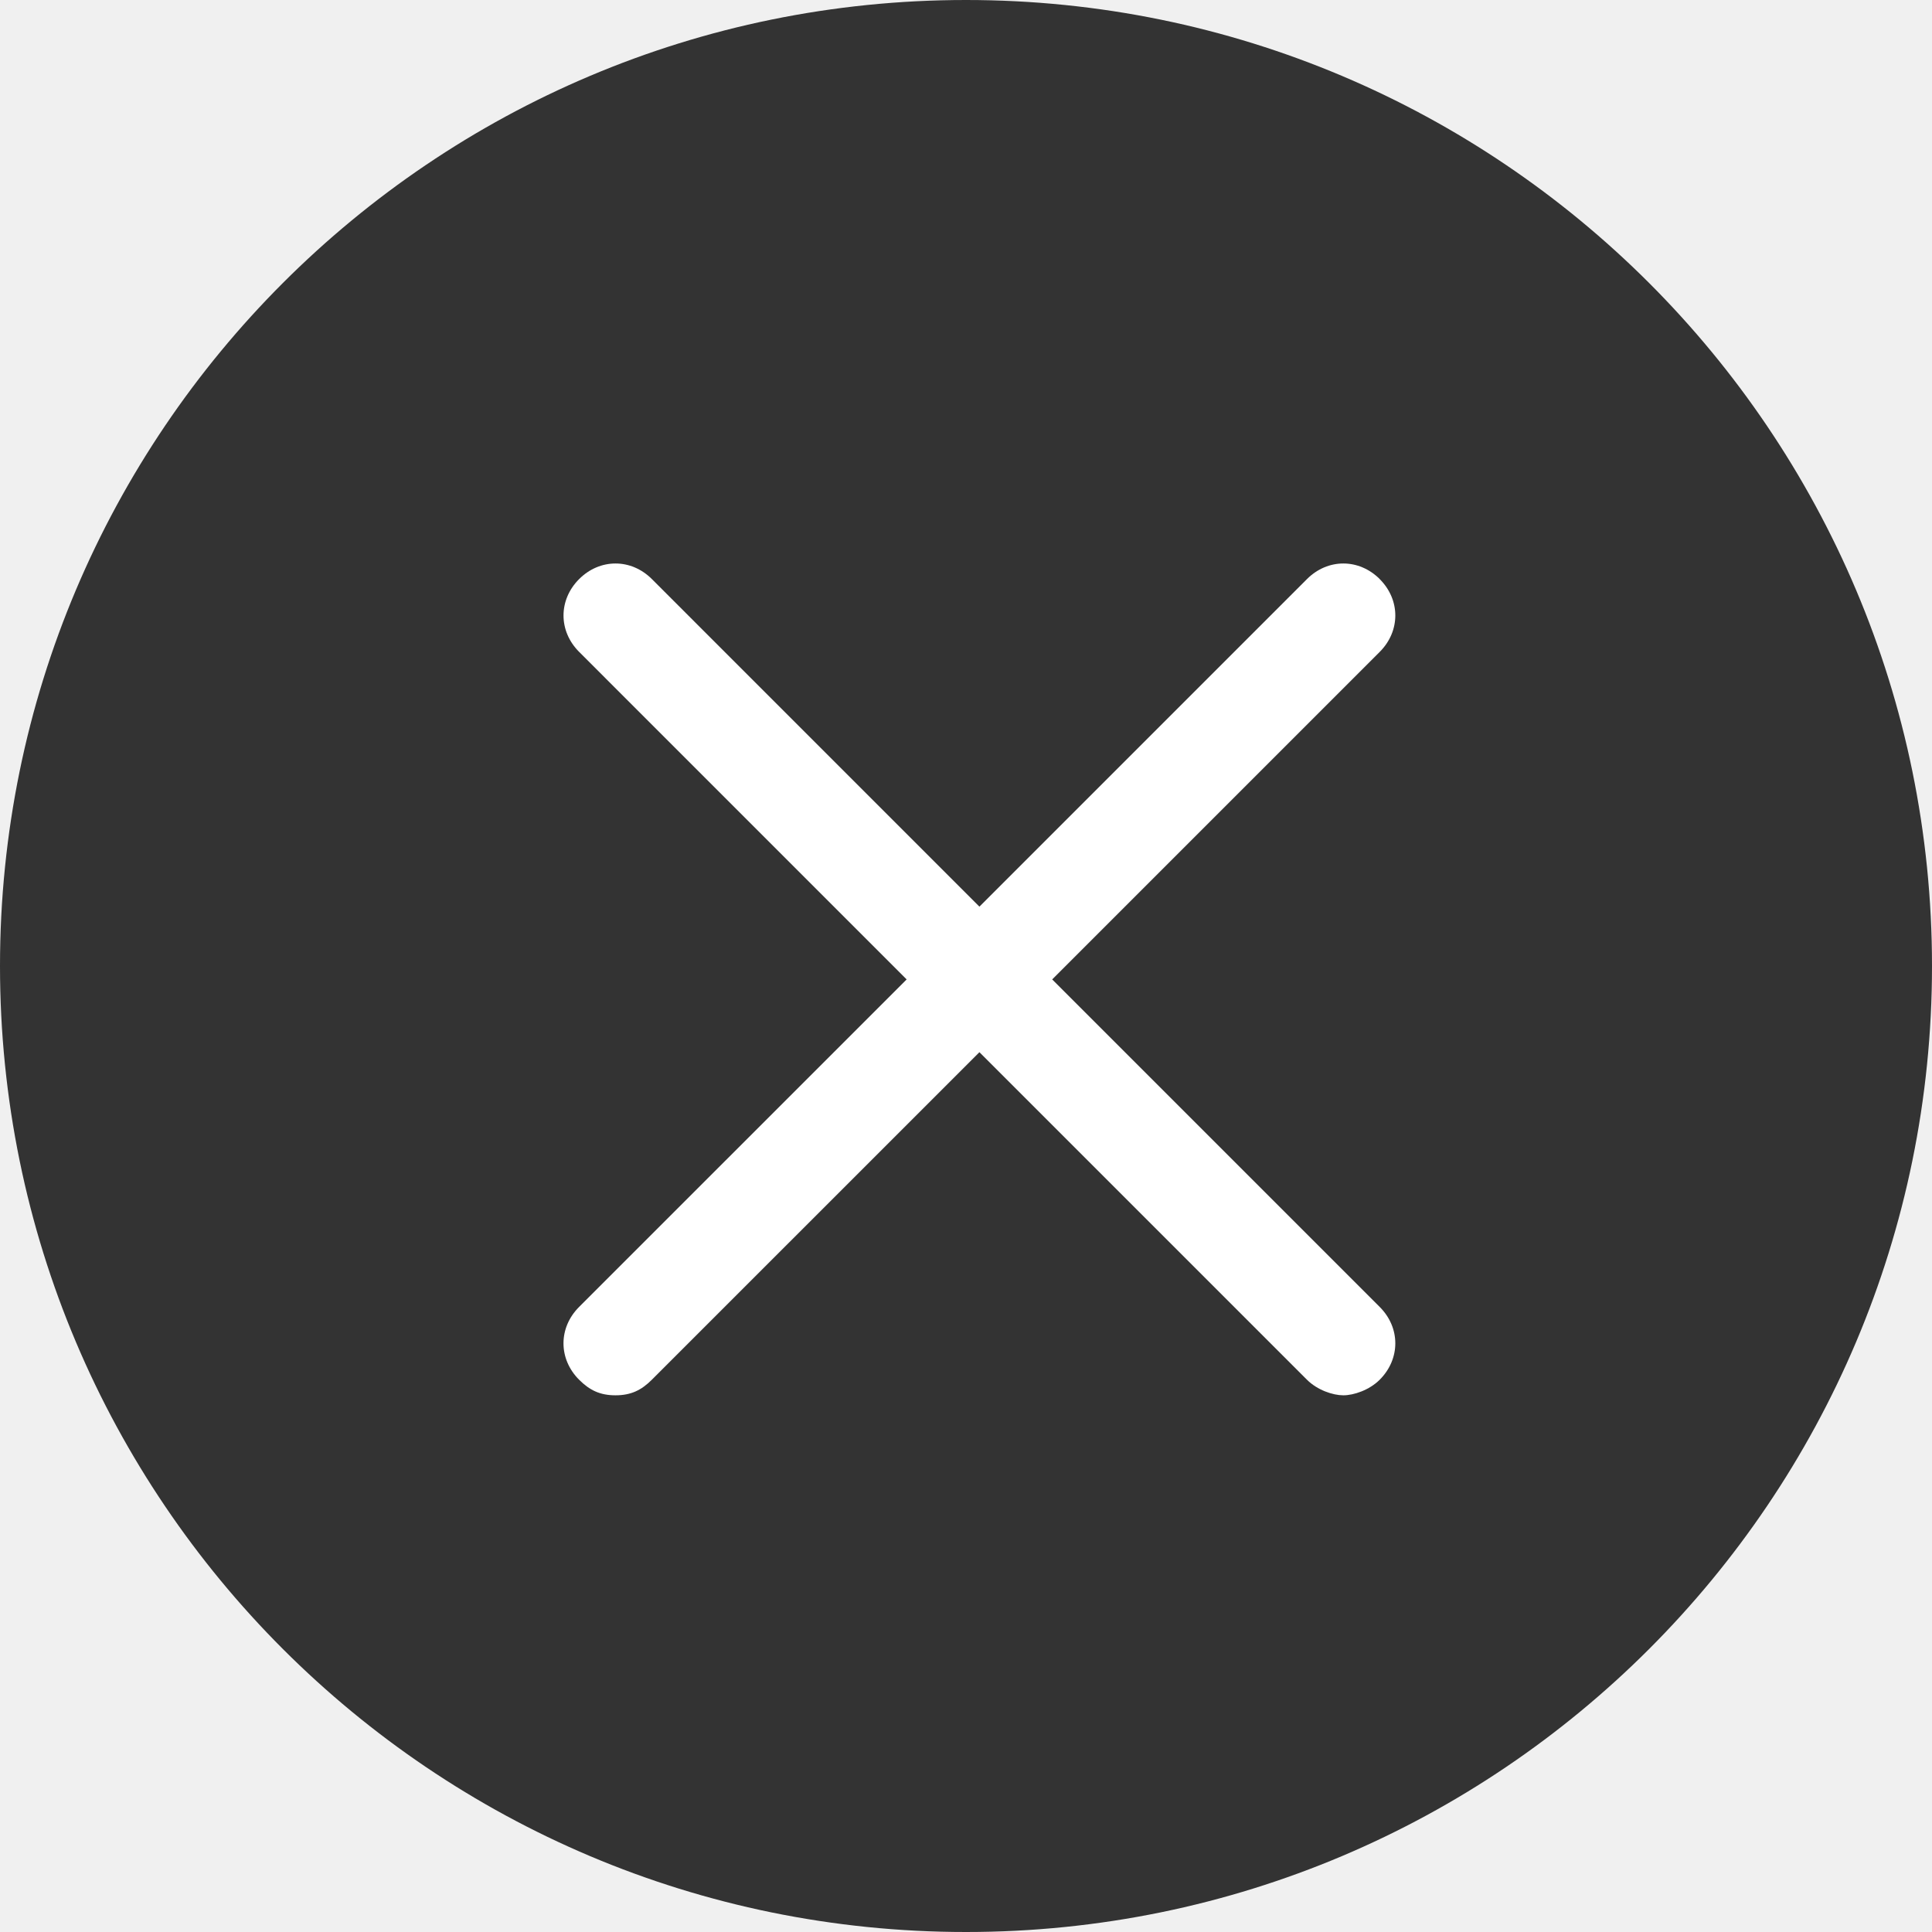
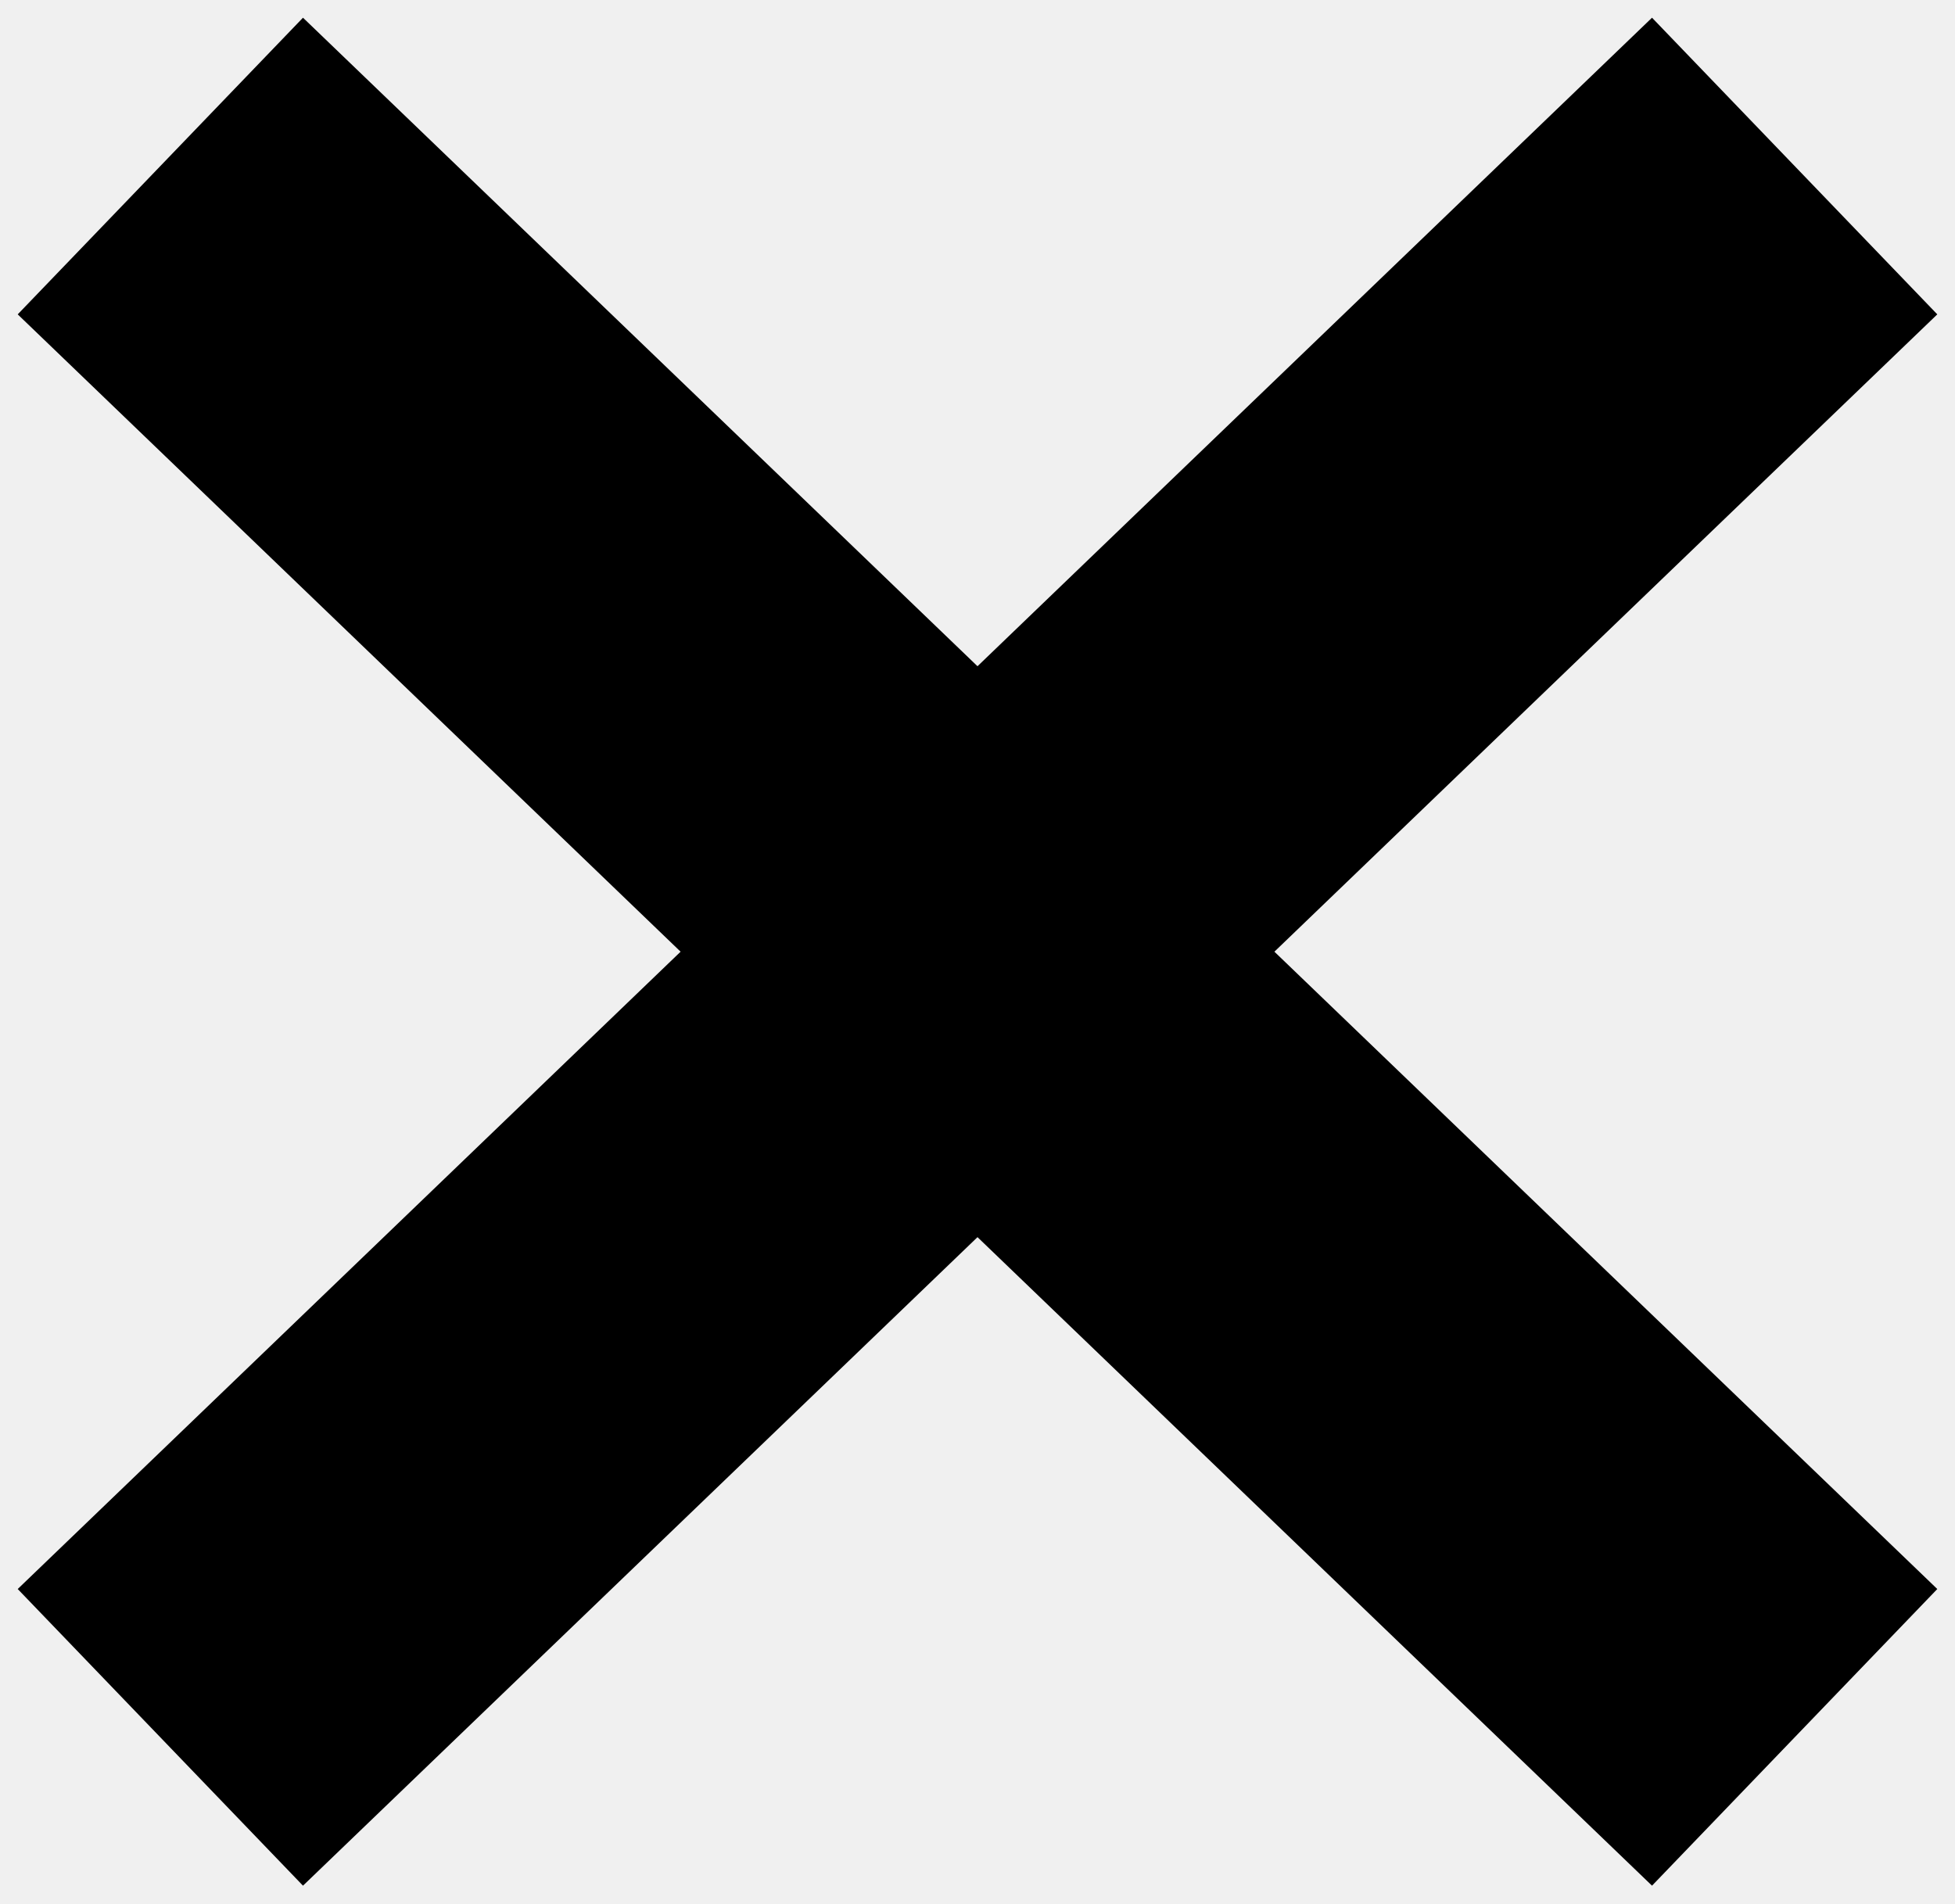
- <svg xmlns="http://www.w3.org/2000/svg" viewBox="0 0 72 72">
-   <g fill="none" fill-rule="evenodd">
-     <circle fill="#333" cx="36" cy="36" r="36" />
-     <path d="M51.419 21.581c-.775-.775-1.938-.775-2.712 0L36.5 33.788 24.294 21.581c-.775-.775-1.938-.775-2.712 0-.775.775-.775 1.938 0 2.712L33.788 36.5 21.581 48.706c-.775.775-.775 1.938 0 2.712.388.388.775.581 1.356.581.581 0 .969-.194 1.356-.581L36.5 39.212l12.206 12.206c.388.388.969.581 1.356.581.388 0 .969-.194 1.356-.581.775-.775.775-1.938 0-2.712L39.212 36.5l12.206-12.206c.775-.775.775-1.938 0-2.712z" fill="#FFF" fill-rule="nonzero" />
+ <svg xmlns="http://www.w3.org/2000/svg" viewBox="0 0 38 37">
+   <g stroke="currentColor" stroke-width="8" fill="none" fill-rule="evenodd" stroke-linecap="square">
+     <path d="M32 6L6 31M6 6l26 25" />
  </g>
</svg>
